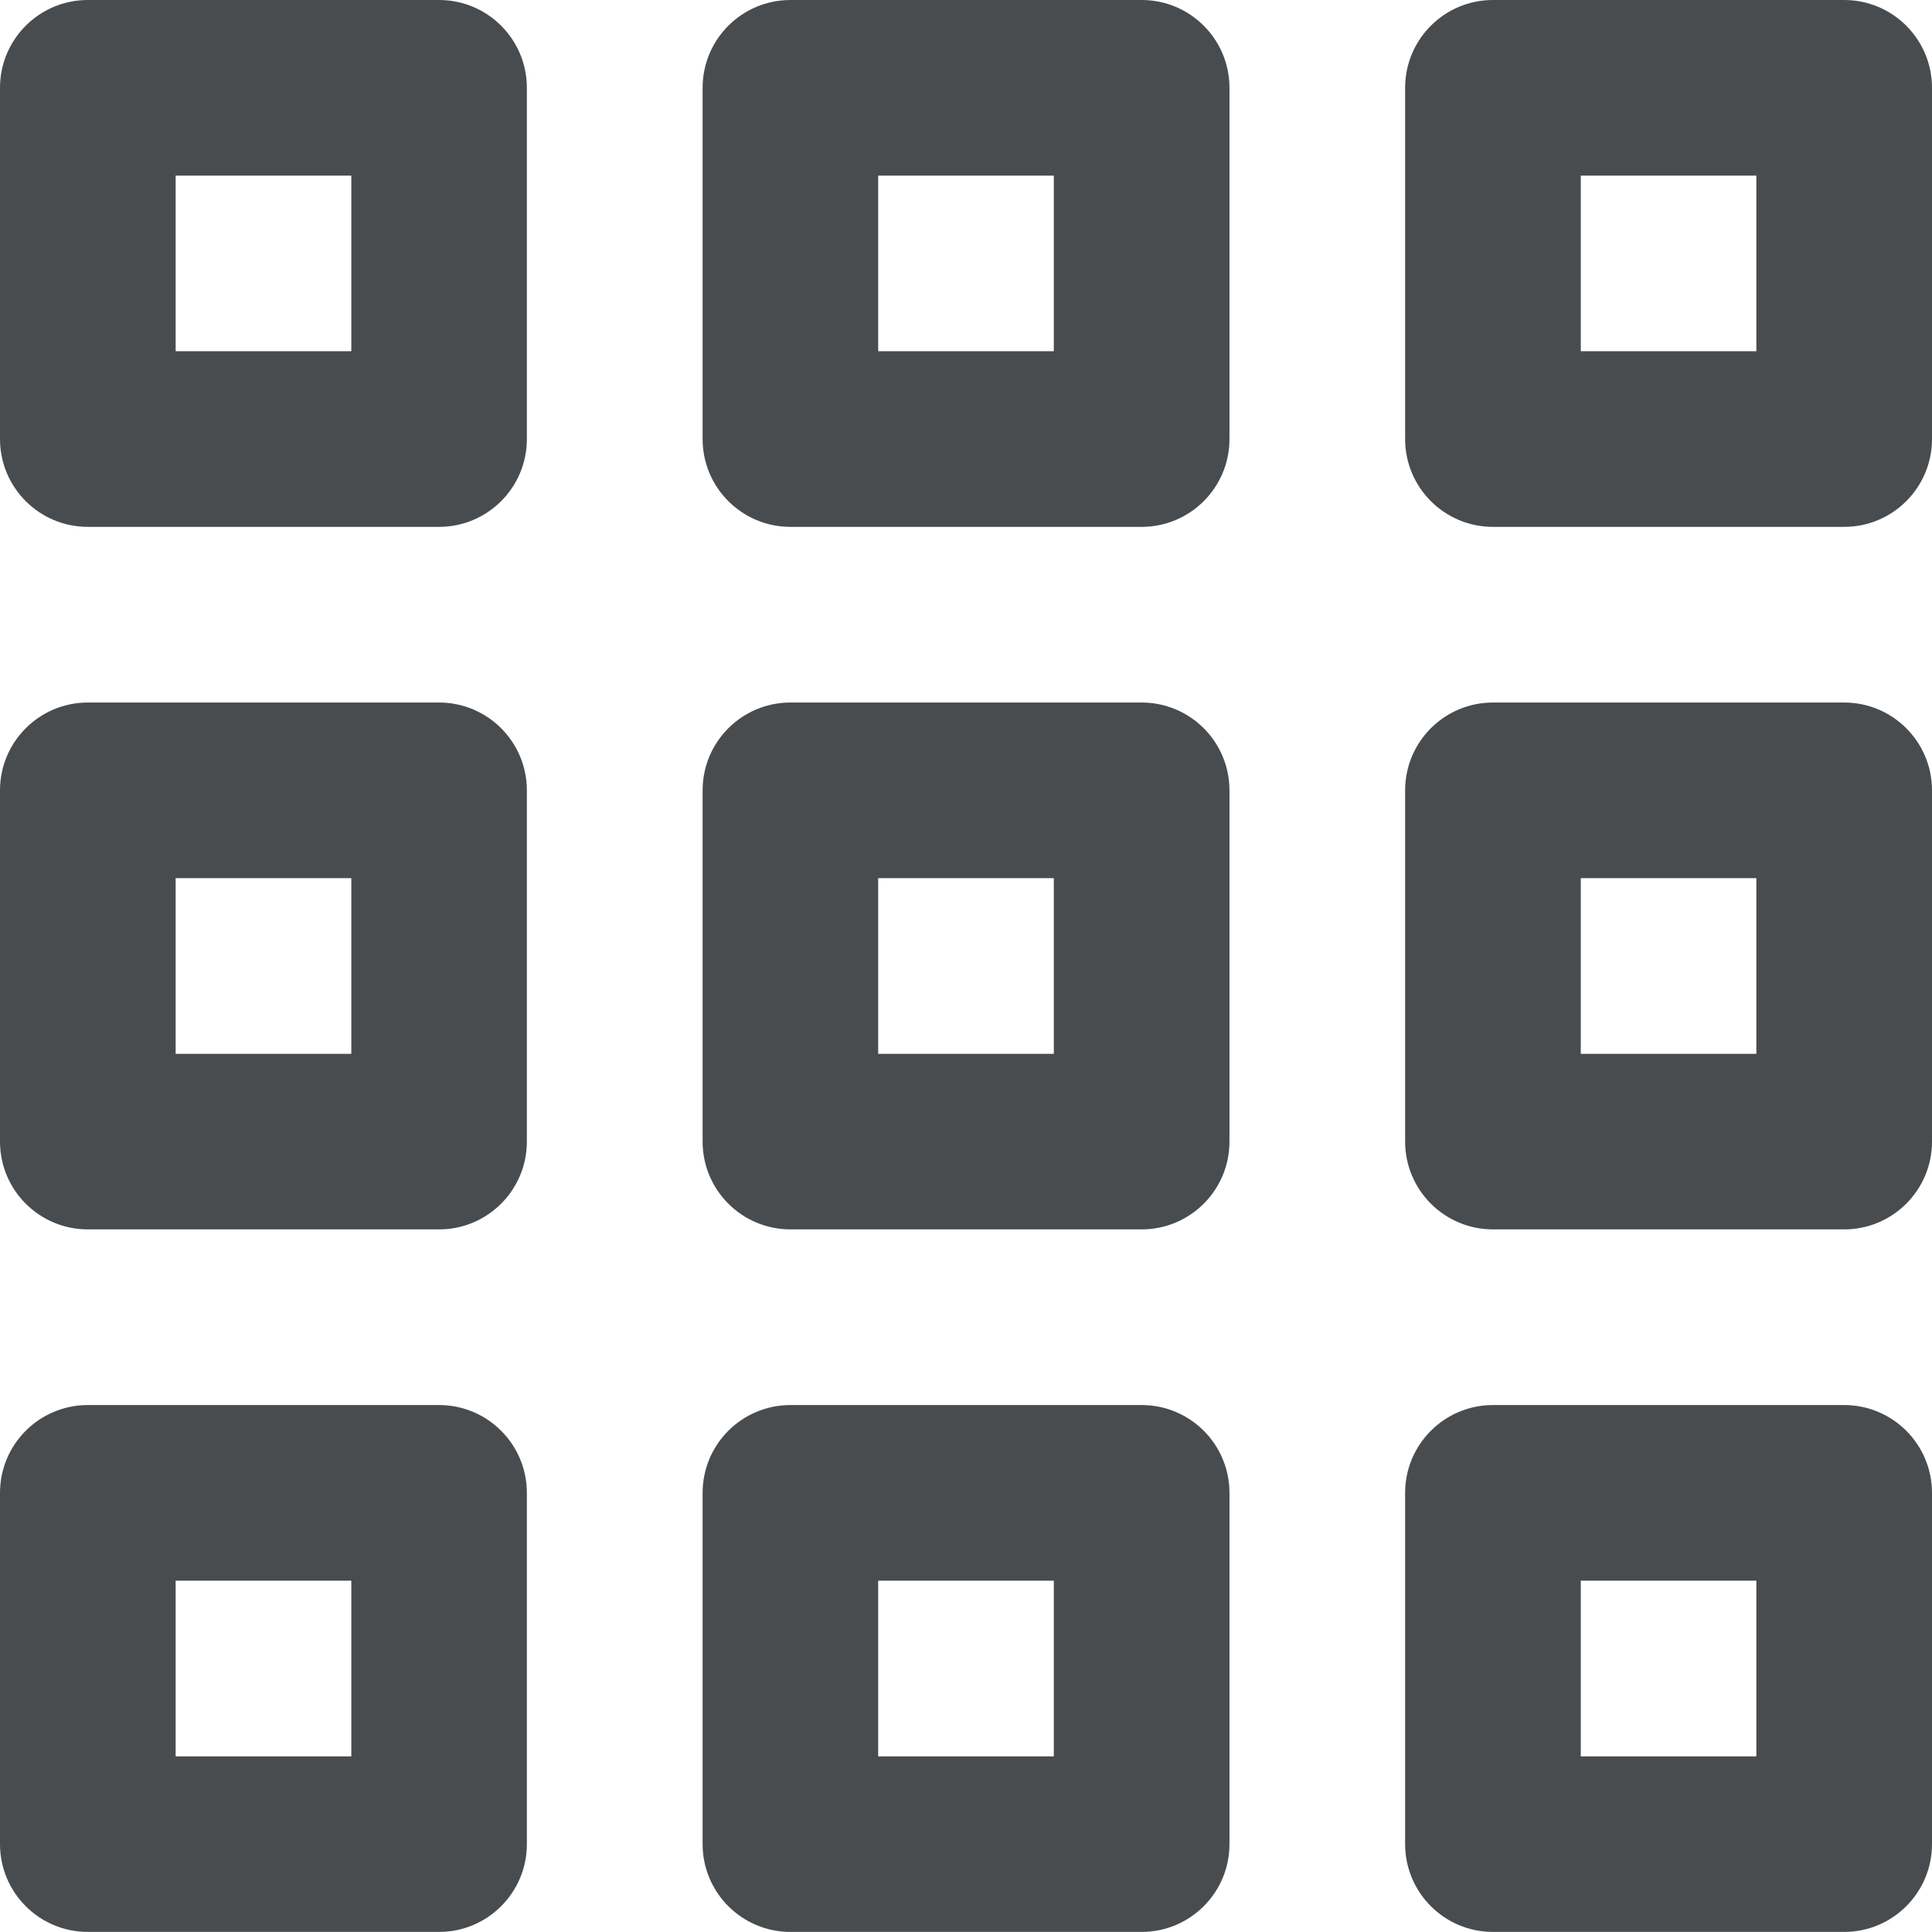
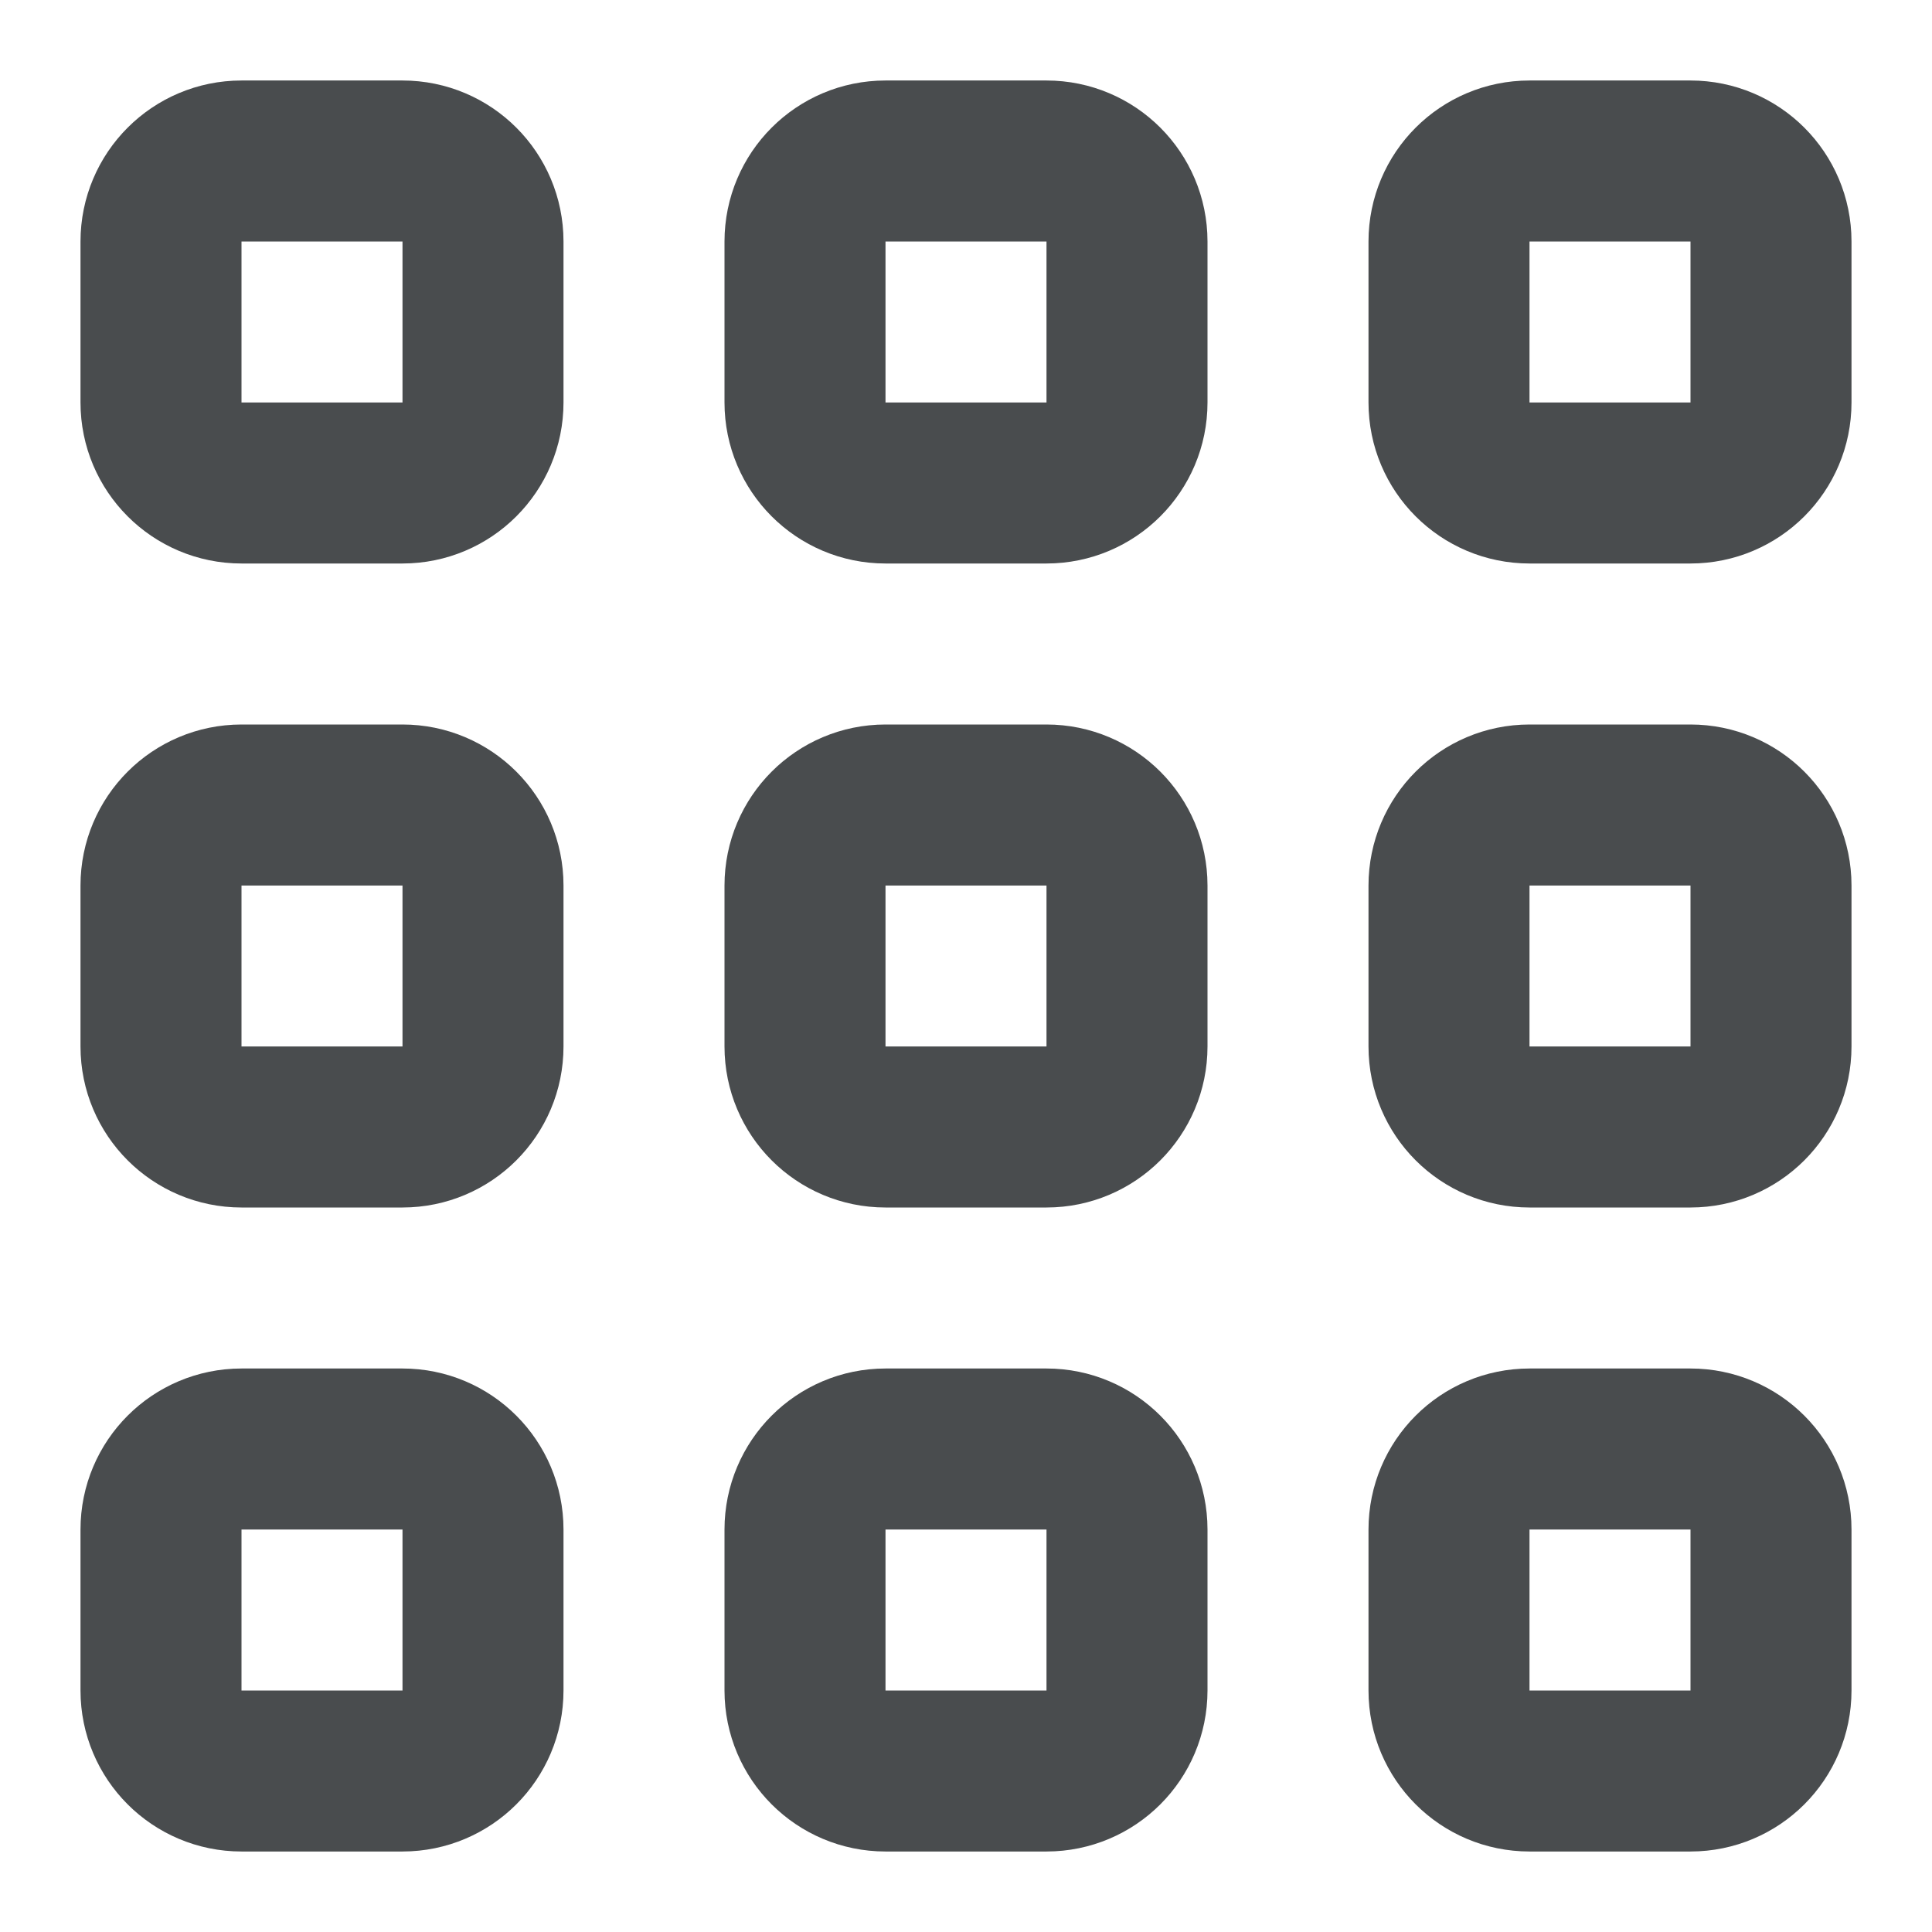
<svg xmlns="http://www.w3.org/2000/svg" width="24" height="24" viewBox="0 0 24 24">
-   <defs>
-     <clipPath id="a">
-       <rect width="6.545" height="6.545" rx="1.091" transform="translate(149.199 166.553)" fill="#494c4e" />
-     </clipPath>
-     <clipPath id="b">
-       <rect width="6.545" height="6.545" rx="1.091" transform="translate(157.927 166.553)" fill="#494c4e" />
-     </clipPath>
-     <clipPath id="c">
-       <rect width="6.545" height="6.545" rx="1.091" transform="translate(166.654 166.553)" fill="none" stroke="#494c4e" />
-     </clipPath>
-     <clipPath id="d">
-       <rect width="6.545" height="6.545" rx="1.091" transform="translate(149.199 175.28)" fill="#494c4e" />
-     </clipPath>
-     <clipPath id="e">
-       <rect width="6.545" height="6.545" rx="1.091" transform="translate(157.927 175.28)" fill="#494c4e" />
-     </clipPath>
-     <clipPath id="f">
-       <rect width="6.545" height="6.545" rx="1.091" transform="translate(166.654 175.28)" fill="#494c4e" />
-     </clipPath>
-     <clipPath id="g">
-       <rect width="6.545" height="6.545" rx="1.091" transform="translate(149.199 184.007)" fill="#494c4e" />
-     </clipPath>
-     <clipPath id="h">
-       <rect width="6.545" height="6.545" rx="1.091" transform="translate(157.927 184.007)" fill="#494c4e" />
-     </clipPath>
-     <clipPath id="i">
-       <rect width="6.545" height="6.545" rx="1.091" transform="translate(166.654 184.007)" fill="#494c4e" />
-     </clipPath>
-   </defs>
-   <rect width="6.545" height="6.545" rx="1.091" fill="none" />
-   <g clip-path="url(#a)" transform="translate(-149.199 -166.553)">
-     <path d="M154.654 175.28h-4.364a3.276 3.276 0 01-3.273-3.273v-4.363a3.276 3.276 0 013.273-3.273h4.364a3.276 3.276 0 013.272 3.273v4.363a3.276 3.276 0 01-3.272 3.273zm-3.273-4.364h2.182v-2.181h-2.182z" fill="#494c4e" />
-   </g>
-   <rect width="6.545" height="6.545" rx="1.091" transform="translate(8.728)" fill="none" />
-   <g clip-path="url(#b)" transform="translate(-149.199 -166.553)">
-     <path d="M163.381 175.28h-4.364a3.276 3.276 0 01-3.272-3.273v-4.363a3.276 3.276 0 013.272-3.273h4.364a3.276 3.276 0 013.273 3.273v4.363a3.276 3.276 0 01-3.273 3.273zm-3.273-4.364h2.182v-2.181h-2.182z" fill="#494c4e" />
-   </g>
-   <rect width="6.545" height="6.545" rx="1.091" transform="translate(17.455)" fill="none" />
-   <g clip-path="url(#c)" transform="translate(-149.199 -166.553)">
-     <path d="M172.108 175.28h-4.363a3.276 3.276 0 01-3.273-3.273v-4.363a3.276 3.276 0 013.273-3.273h4.363a3.276 3.276 0 013.273 3.273v4.363a3.276 3.276 0 01-3.273 3.273zm-3.272-4.364h2.181v-2.181h-2.181z" fill="#494c4e" />
-   </g>
-   <rect width="6.545" height="6.545" rx="1.091" transform="translate(0 8.727)" fill="none" />
-   <g clip-path="url(#d)" transform="translate(-149.199 -166.553)">
-     <path d="M154.654 184.007h-4.364a3.276 3.276 0 01-3.273-3.272v-4.364a3.276 3.276 0 013.273-3.273h4.364a3.276 3.276 0 013.272 3.273v4.364a3.276 3.276 0 01-3.272 3.272zm-3.273-4.363h2.182v-2.182h-2.182z" fill="#494c4e" />
-   </g>
-   <rect width="6.545" height="6.545" rx="1.091" transform="translate(8.728 8.727)" fill="none" />
-   <g clip-path="url(#e)" transform="translate(-149.199 -166.553)">
-     <path d="M163.381 184.007h-4.364a3.276 3.276 0 01-3.272-3.272v-4.364a3.276 3.276 0 013.272-3.273h4.364a3.276 3.276 0 013.273 3.273v4.364a3.276 3.276 0 01-3.273 3.272zm-3.273-4.363h2.182v-2.182h-2.182z" fill="#494c4e" />
-   </g>
-   <g>
-     <rect width="6.545" height="6.545" rx="1.091" transform="translate(17.455 8.727)" fill="none" />
-     <g clip-path="url(#f)" transform="translate(-149.199 -166.553)">
-       <path d="M172.108 184.007h-4.363a3.276 3.276 0 01-3.273-3.272v-4.364a3.276 3.276 0 013.273-3.273h4.363a3.276 3.276 0 013.273 3.273v4.364a3.276 3.276 0 01-3.273 3.272zm-3.272-4.363h2.181v-2.182h-2.181z" fill="#494c4e" />
-     </g>
-   </g>
-   <g>
-     <rect width="6.545" height="6.545" rx="1.091" transform="translate(0 17.454)" fill="none" />
-     <g clip-path="url(#g)" transform="translate(-149.199 -166.553)">
-       <path d="M154.654 192.735h-4.364a3.276 3.276 0 01-3.273-3.273V185.1a3.276 3.276 0 013.273-3.273h4.364a3.276 3.276 0 013.272 3.273v4.364a3.276 3.276 0 01-3.272 3.271zm-3.273-4.364h2.182v-2.182h-2.182z" fill="#494c4e" />
-     </g>
-   </g>
-   <g>
-     <rect width="6.545" height="6.545" rx="1.091" transform="translate(8.728 17.454)" fill="none" />
-     <g clip-path="url(#h)" transform="translate(-149.199 -166.553)">
-       <path d="M163.381 192.735h-4.364a3.276 3.276 0 01-3.272-3.273V185.1a3.276 3.276 0 013.272-3.273h4.364a3.276 3.276 0 013.273 3.273v4.364a3.276 3.276 0 01-3.273 3.271zm-3.273-4.364h2.182v-2.182h-2.182z" fill="#494c4e" />
-     </g>
-   </g>
-   <g>
-     <rect width="6.545" height="6.545" rx="1.091" transform="translate(17.455 17.454)" fill="none" />
-     <g clip-path="url(#i)" transform="translate(-149.199 -166.553)">
-       <path d="M172.108 192.735h-4.363a3.276 3.276 0 01-3.273-3.273V185.1a3.276 3.276 0 013.273-3.273h4.363a3.276 3.276 0 013.273 3.273v4.364a3.276 3.276 0 01-3.273 3.271zm-3.272-4.364h2.181v-2.182h-2.181z" fill="#494c4e" />
-     </g>
+   <g fill="none" fill-rule="evenodd" stroke="#494C4E" stroke-width="2">
+     <rect x="2" y="2" width="4" height="4" rx="1" />
+     <rect x="2" y="10" width="4" height="4" rx="1" />
+     <rect x="2" y="18" width="4" height="4" rx="1" />
+     <rect x="10" y="2" width="4" height="4" rx="1" />
+     <rect x="10" y="10" width="4" height="4" rx="1" />
+     <rect x="10" y="18" width="4" height="4" rx="1" />
+     <rect x="18" y="2" width="4" height="4" rx="1" />
+     <rect x="18" y="10" width="4" height="4" rx="1" />
+     <rect x="18" y="18" width="4" height="4" rx="1" />
  </g>
</svg>
